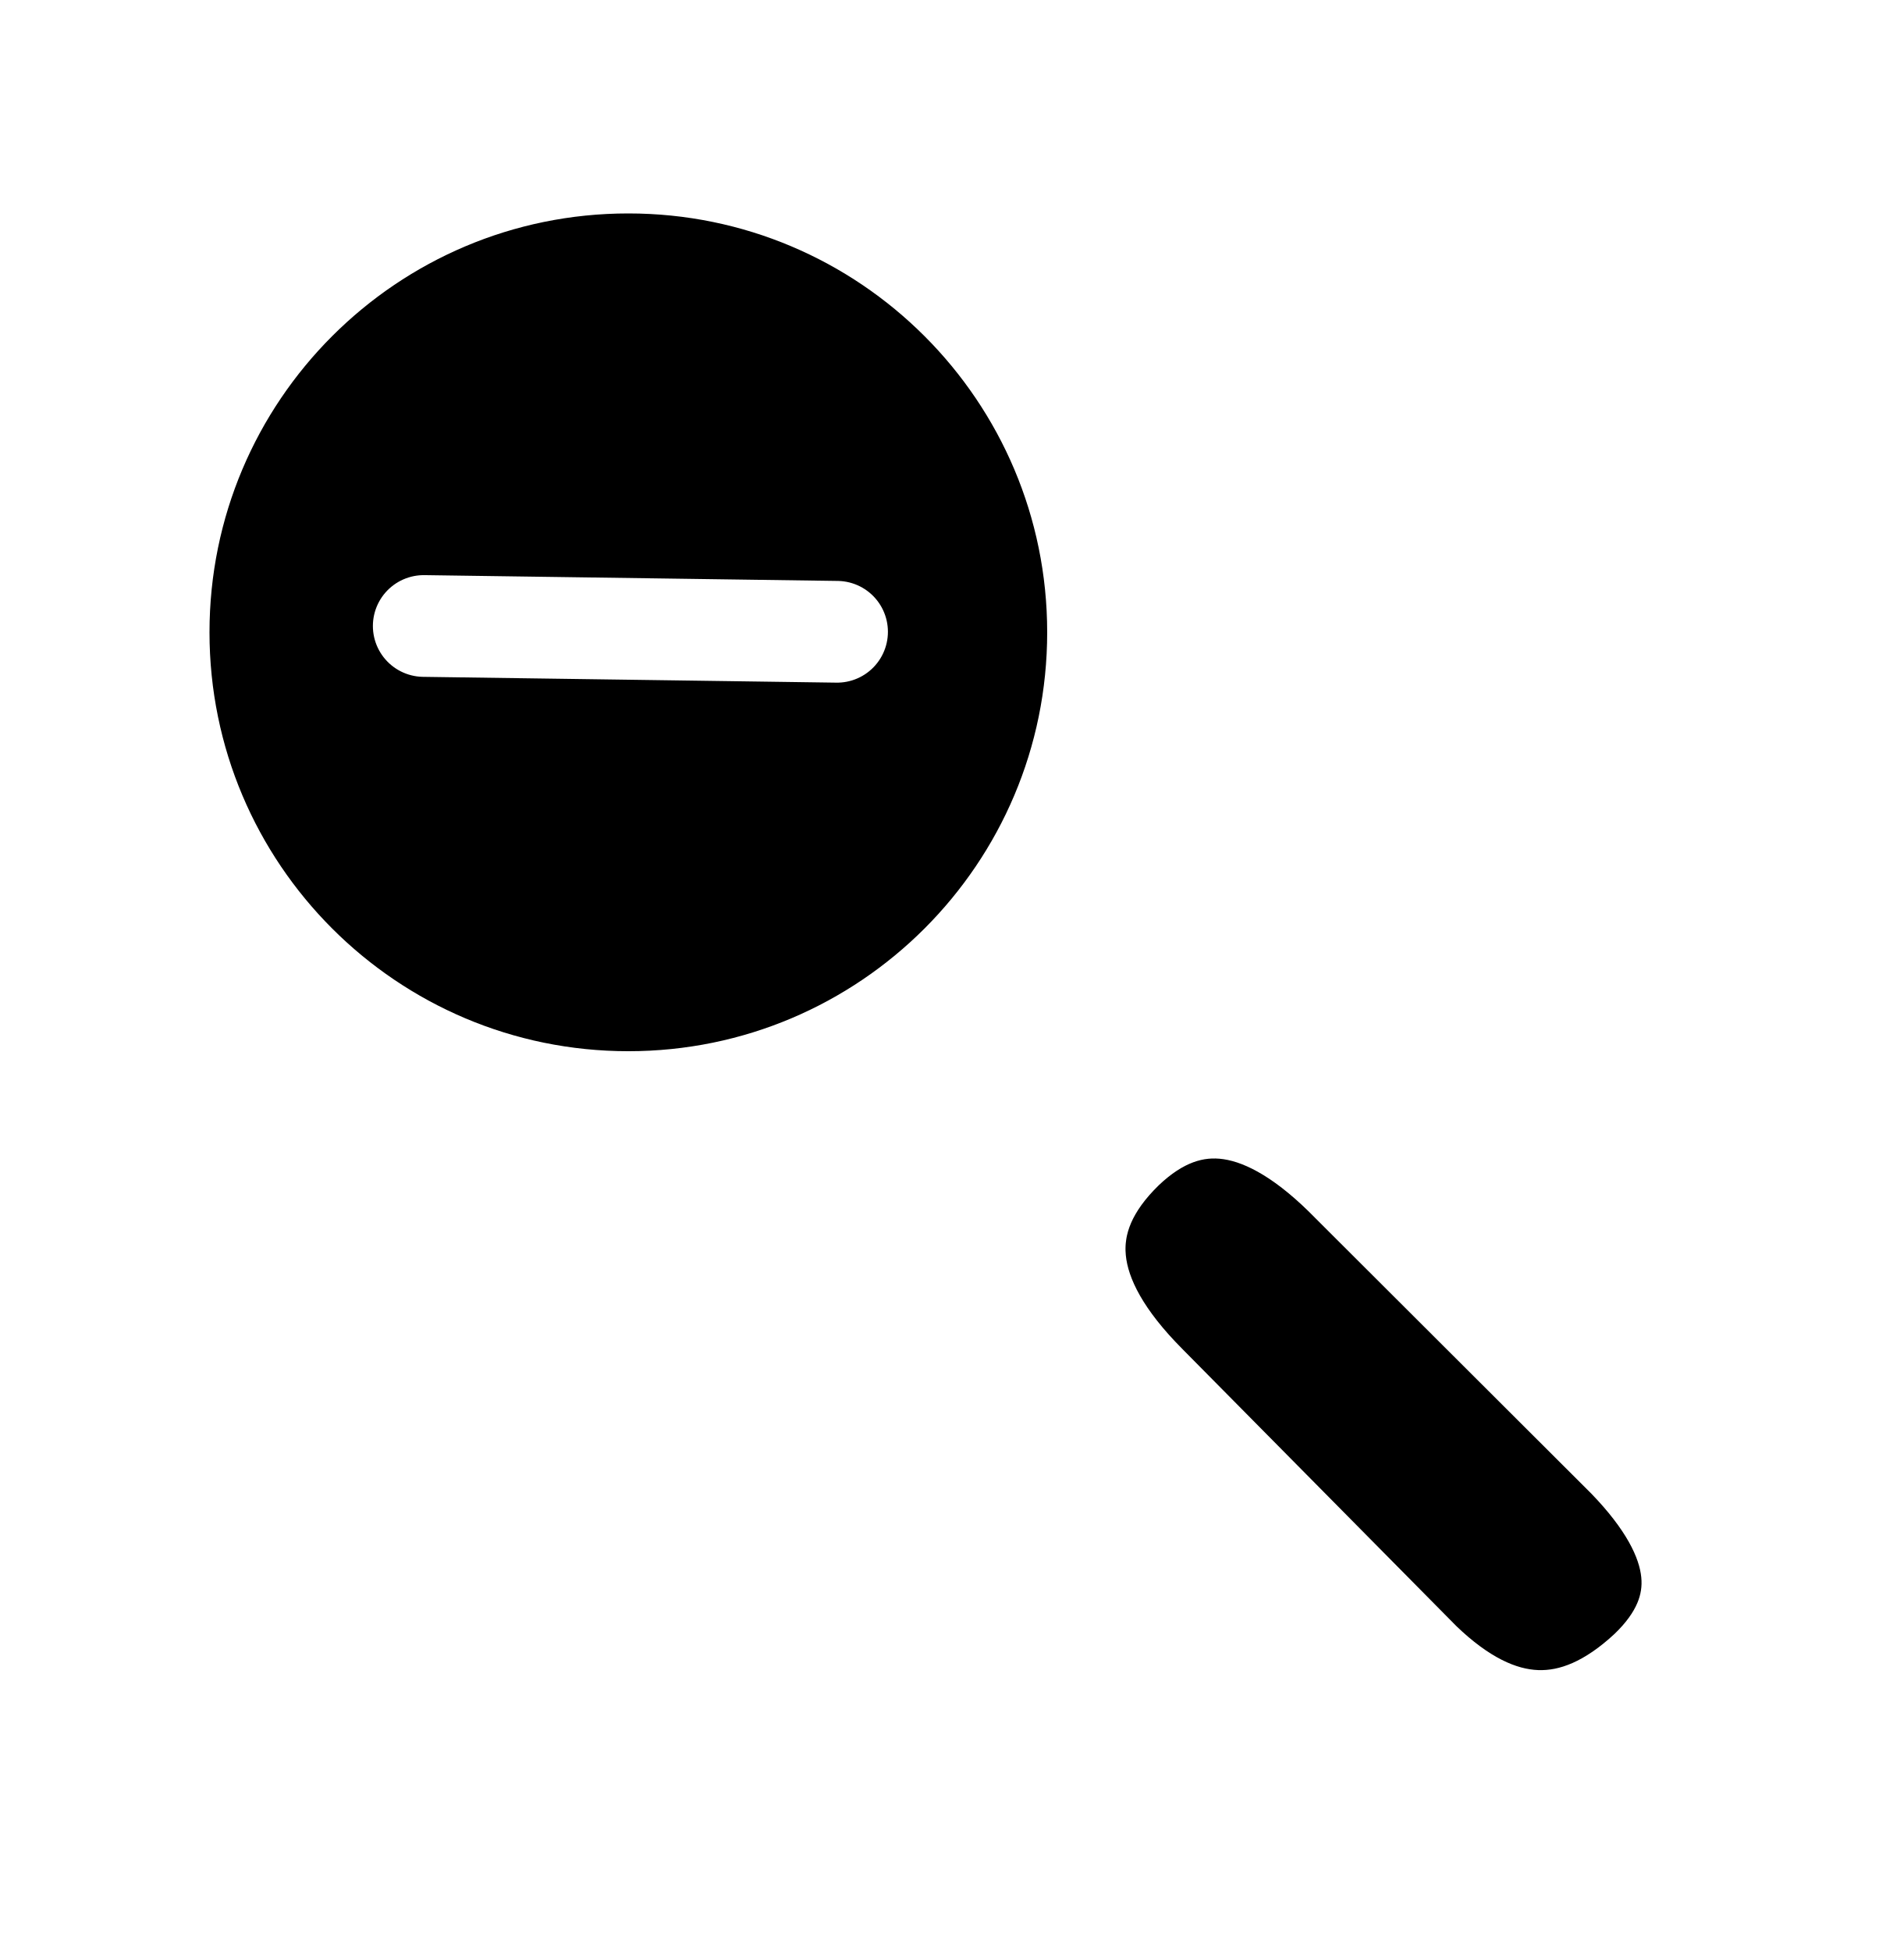
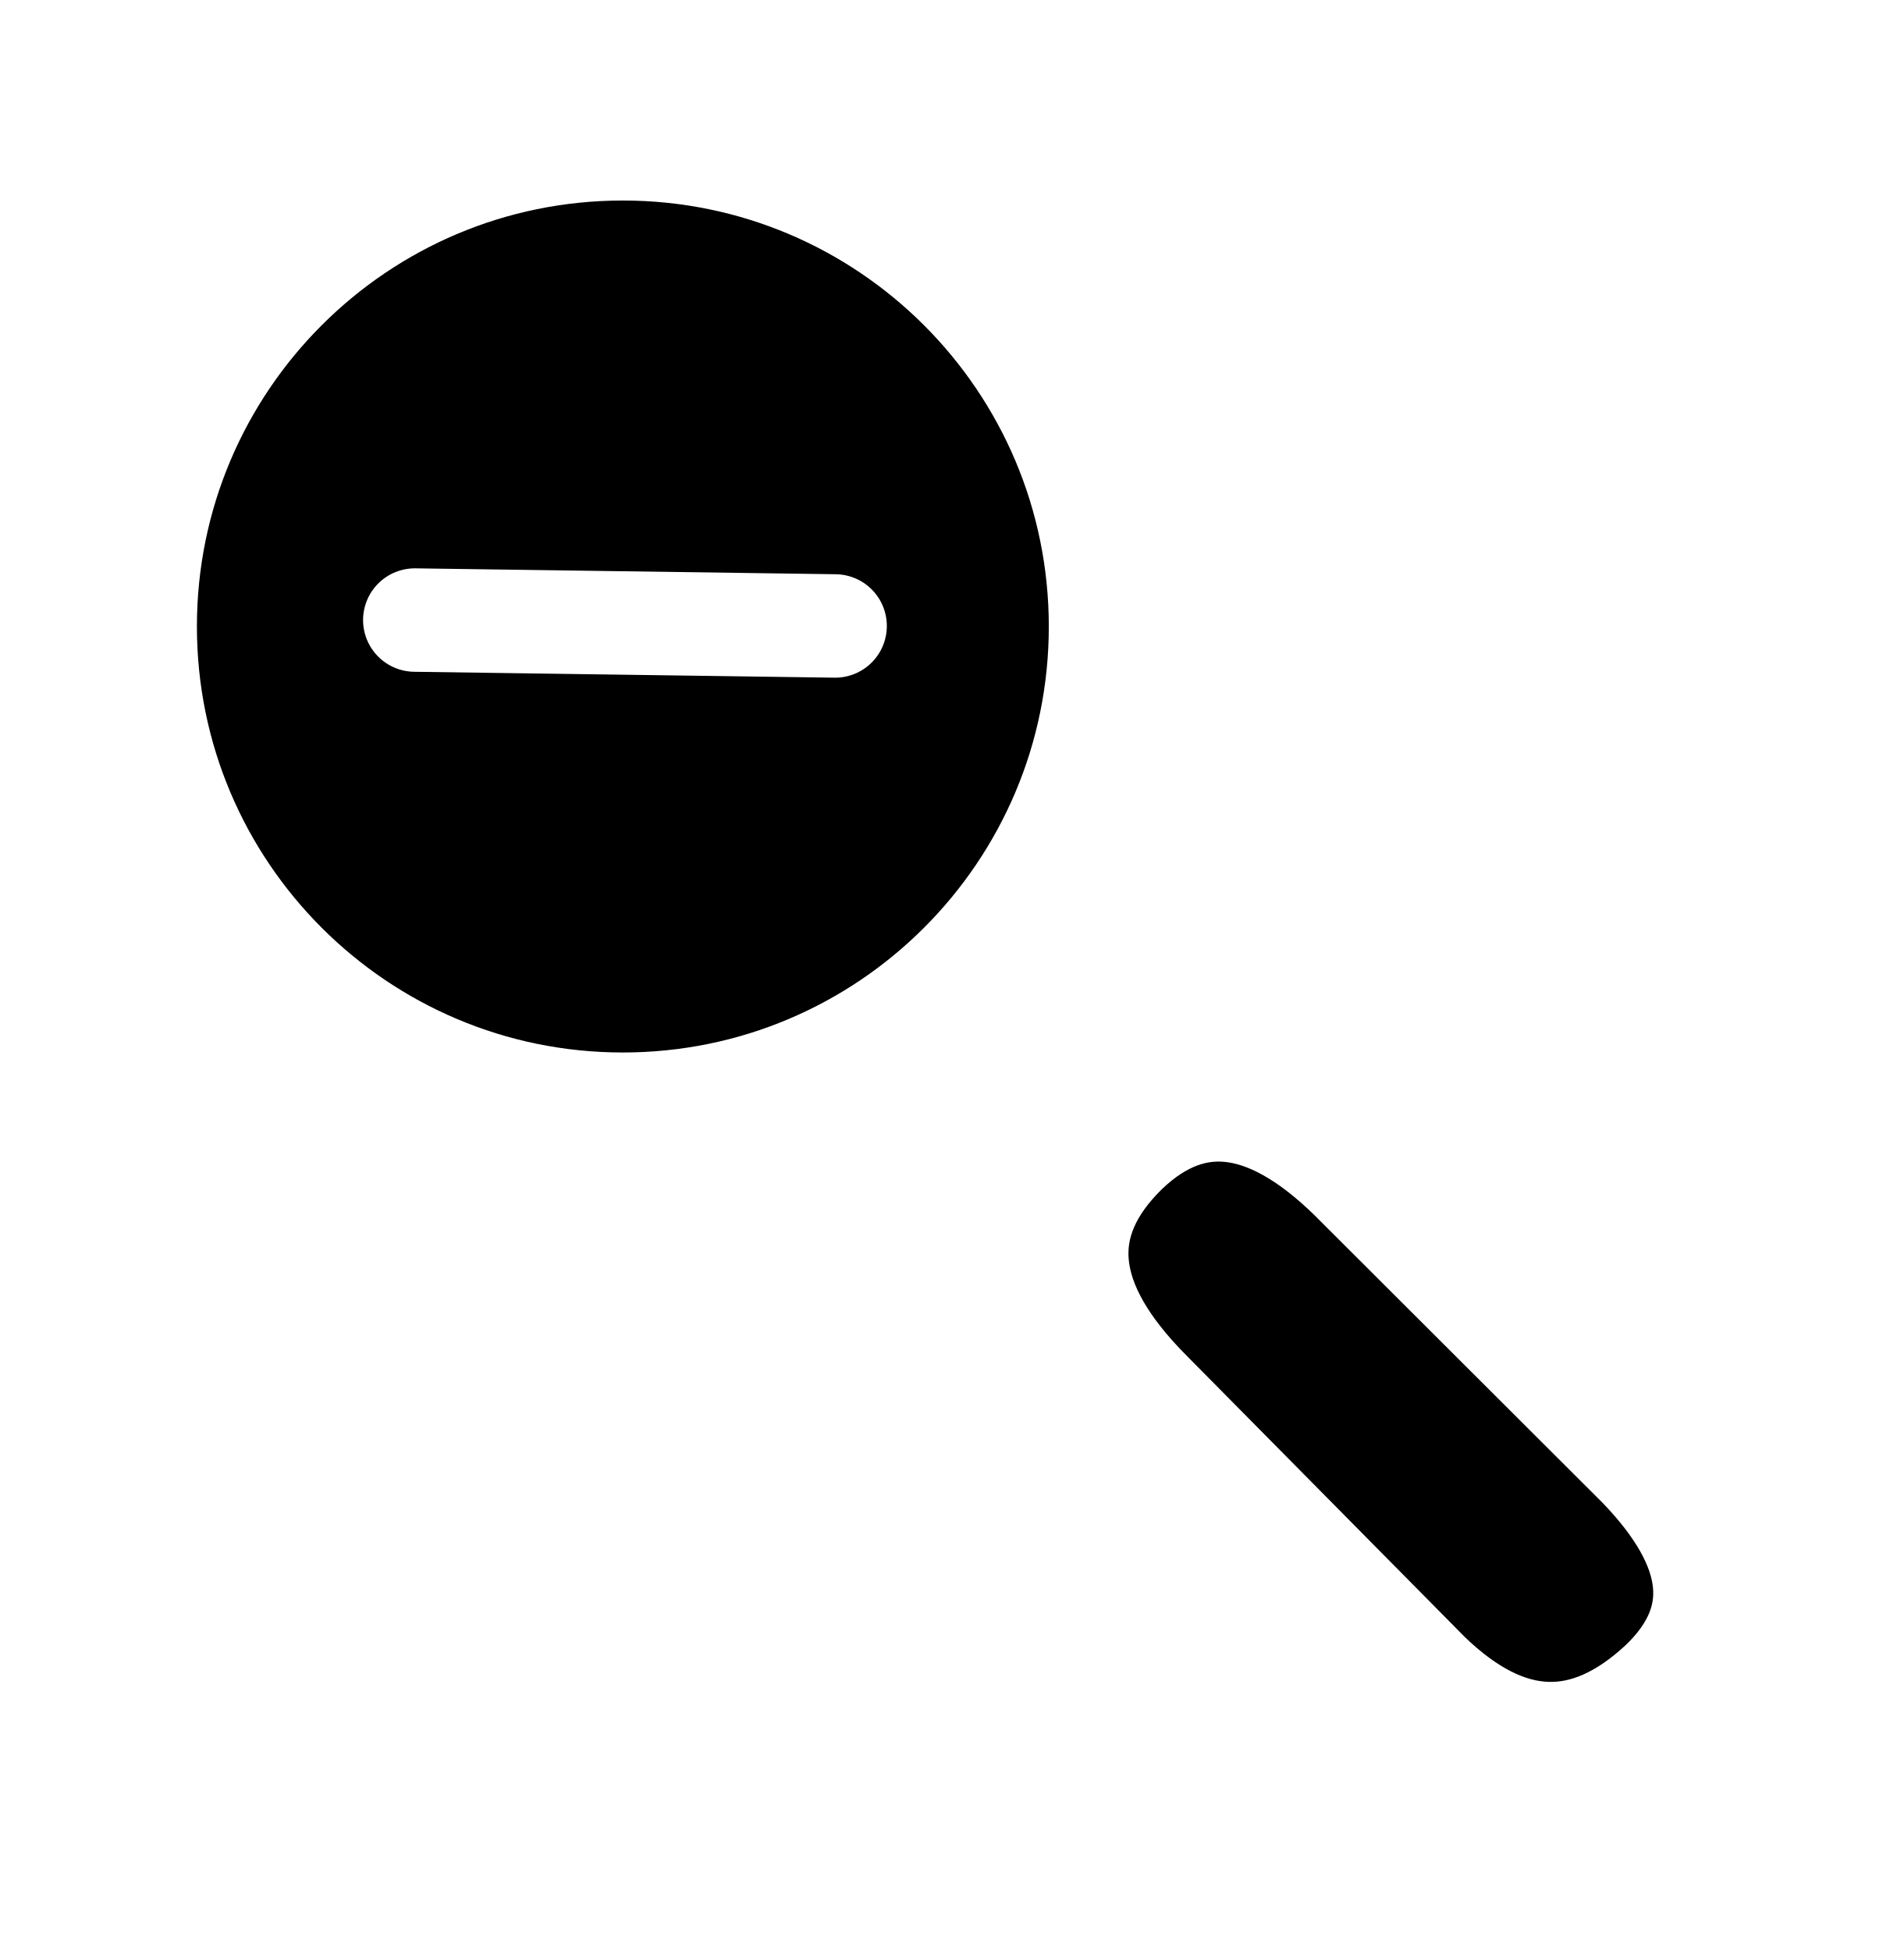
- <svg xmlns="http://www.w3.org/2000/svg" width="100%" height="100%" version="1.1" style="stroke-linecap: round; stroke-linejoin: round; background: rgba(34, 34, 34, 0);" viewBox="334.539 -19.948 187.176 191.805">
-   <g id="SvgjsG4189">
-     <line id="SvgjsLine8596" x1="-17.053" y1="-17.906" x2="14.523" y2="15.249" style="stroke: rgb(255, 255, 255); stroke-opacity: 1; stroke-width: 10; fill: rgb(0, 0, 0); fill-opacity: 0;" transform="matrix(0.9994482,-0.03321534,0.03321534,0.9994482,444.7679,94.37951)" />
-     <path id="SvgjsPath2872" d="M759.705 98.862Q759.326 80.67 774.116 80.539Q787.869 80.539 788.045 98.499L788.961 136.802Q789.061 153.385 776.049 153.385Q761.021 153.197 760.371 137.258L759.705 98.955 " style="stroke: rgb(255, 255, 255); stroke-opacity: 1; stroke-width: 10; fill: rgb(0, 0, 0); fill-opacity: 1;" transform="matrix(0.7231769,-0.690663,0.690663,0.7231769,-170.4509,569.3873)" />
-     <circle id="SvgjsCircle8385" r="46.181" cx="0" cy="0" style="stroke: rgb(255, 255, 255); stroke-opacity: 1; stroke-width: 10; fill: rgb(0, 0, 0); fill-opacity: 1;" transform="matrix(1,0,0,1,396.3177,42.2165)" />
+ <svg xmlns="http://www.w3.org/2000/svg" width="100%" height="100%" version="1.1" style="stroke-linecap: round; stroke-linejoin: round; stroke-miterlimit: 20; " viewBox="336.099 -18.349 184.056 188.608">
+   <g id="G-91-b940e8">
+     <line id="L-bb-c36f7a" x1="-17.053" y1="-17.906" x2="14.523" y2="15.249" style="stroke: rgb(255, 255, 255); stroke-opacity: 1; stroke-width: 10; fill: rgb(0, 0, 0); fill-opacity: 0;" transform="matrix(0.9994482,-0.03321534,0.03321534,0.9994482,444.7679,94.37951)" />
+     <path id="P-ad-f05cbe" d="M759.705 98.862Q759.326 80.67 774.116 80.539Q787.869 80.539 788.045 98.499L788.961 136.802Q789.061 153.385 776.049 153.385Q761.021 153.197 760.371 137.258L759.705 98.955 " style="stroke: rgb(255, 255, 255); stroke-opacity: 1; stroke-width: 10; fill: rgb(0, 0, 0); fill-opacity: 1;" transform="matrix(0.7231769,-0.690663,0.690663,0.7231769,-170.4509,569.3873)" />
+     <circle id="C-6e-4aa5b8" r="46.181" cx="0" cy="0" style="stroke: rgb(255, 255, 255); stroke-opacity: 1; stroke-width: 10; fill: rgb(0, 0, 0); fill-opacity: 1;" transform="matrix(1,0,0,1,396.3177,42.2165)" />
  </g>
-   <line id="SvgjsLine5645" x1="376.391" y1="42.923" x2="417.029" y2="43.493" transform="matrix(1,0,0,1,-0.1898804,-1.329268)" style="stroke: rgb(255, 255, 255); stroke-opacity: 1; stroke-width: 10; fill: none; fill-opacity: 0;" />
+   <line id="L-73-67f5dc" x1="376.391" y1="42.923" x2="417.029" y2="43.493" transform="matrix(1,0,0,1,-0.1898804,-1.329268)" style="stroke: rgb(255, 255, 255); stroke-opacity: 1; stroke-width: 10; fill: none; fill-opacity: 0;" />
+   <defs id="SvgjsDefs9042" />
+   <circle id="C-a0-8c19ff" r="4.423" cx="0" cy="0" style="stroke: rgb(255, 255, 255); stroke-opacity: 0; stroke-width: 1; fill: rgb(255, 0, 0); fill-opacity: 0;" transform="matrix(1,0,0,1,396.4787,41.82208)" />
</svg>
